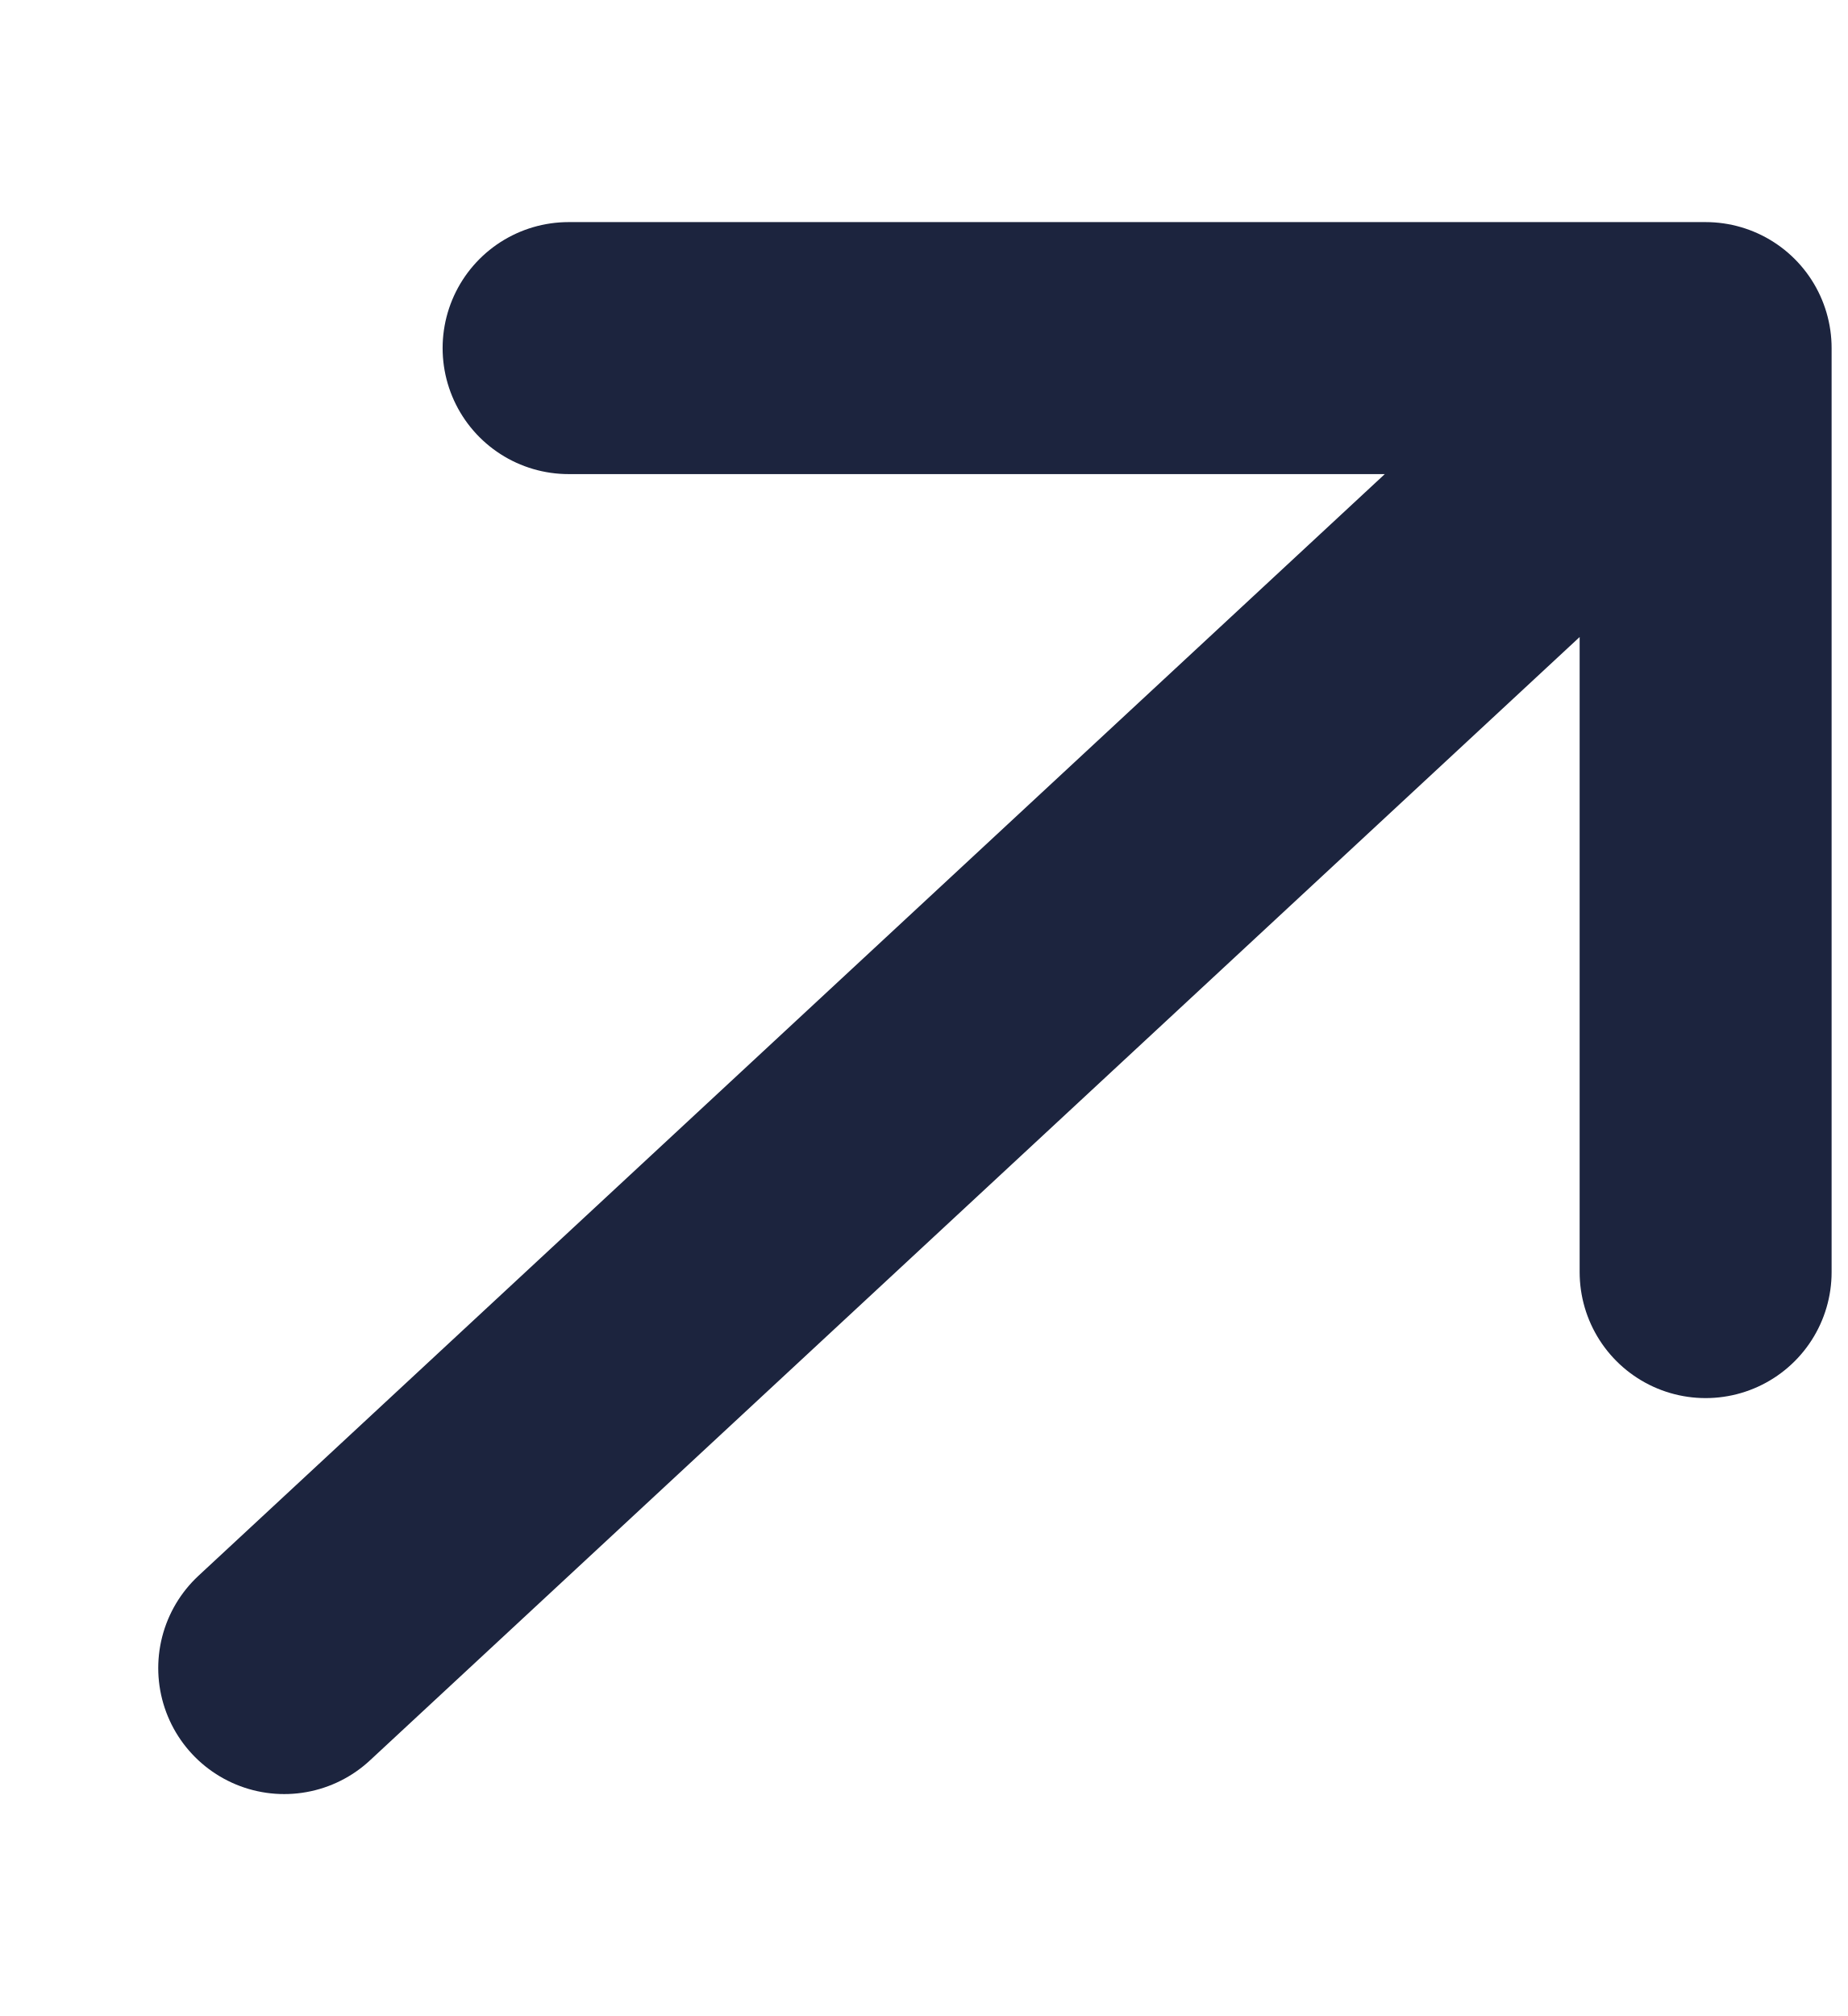
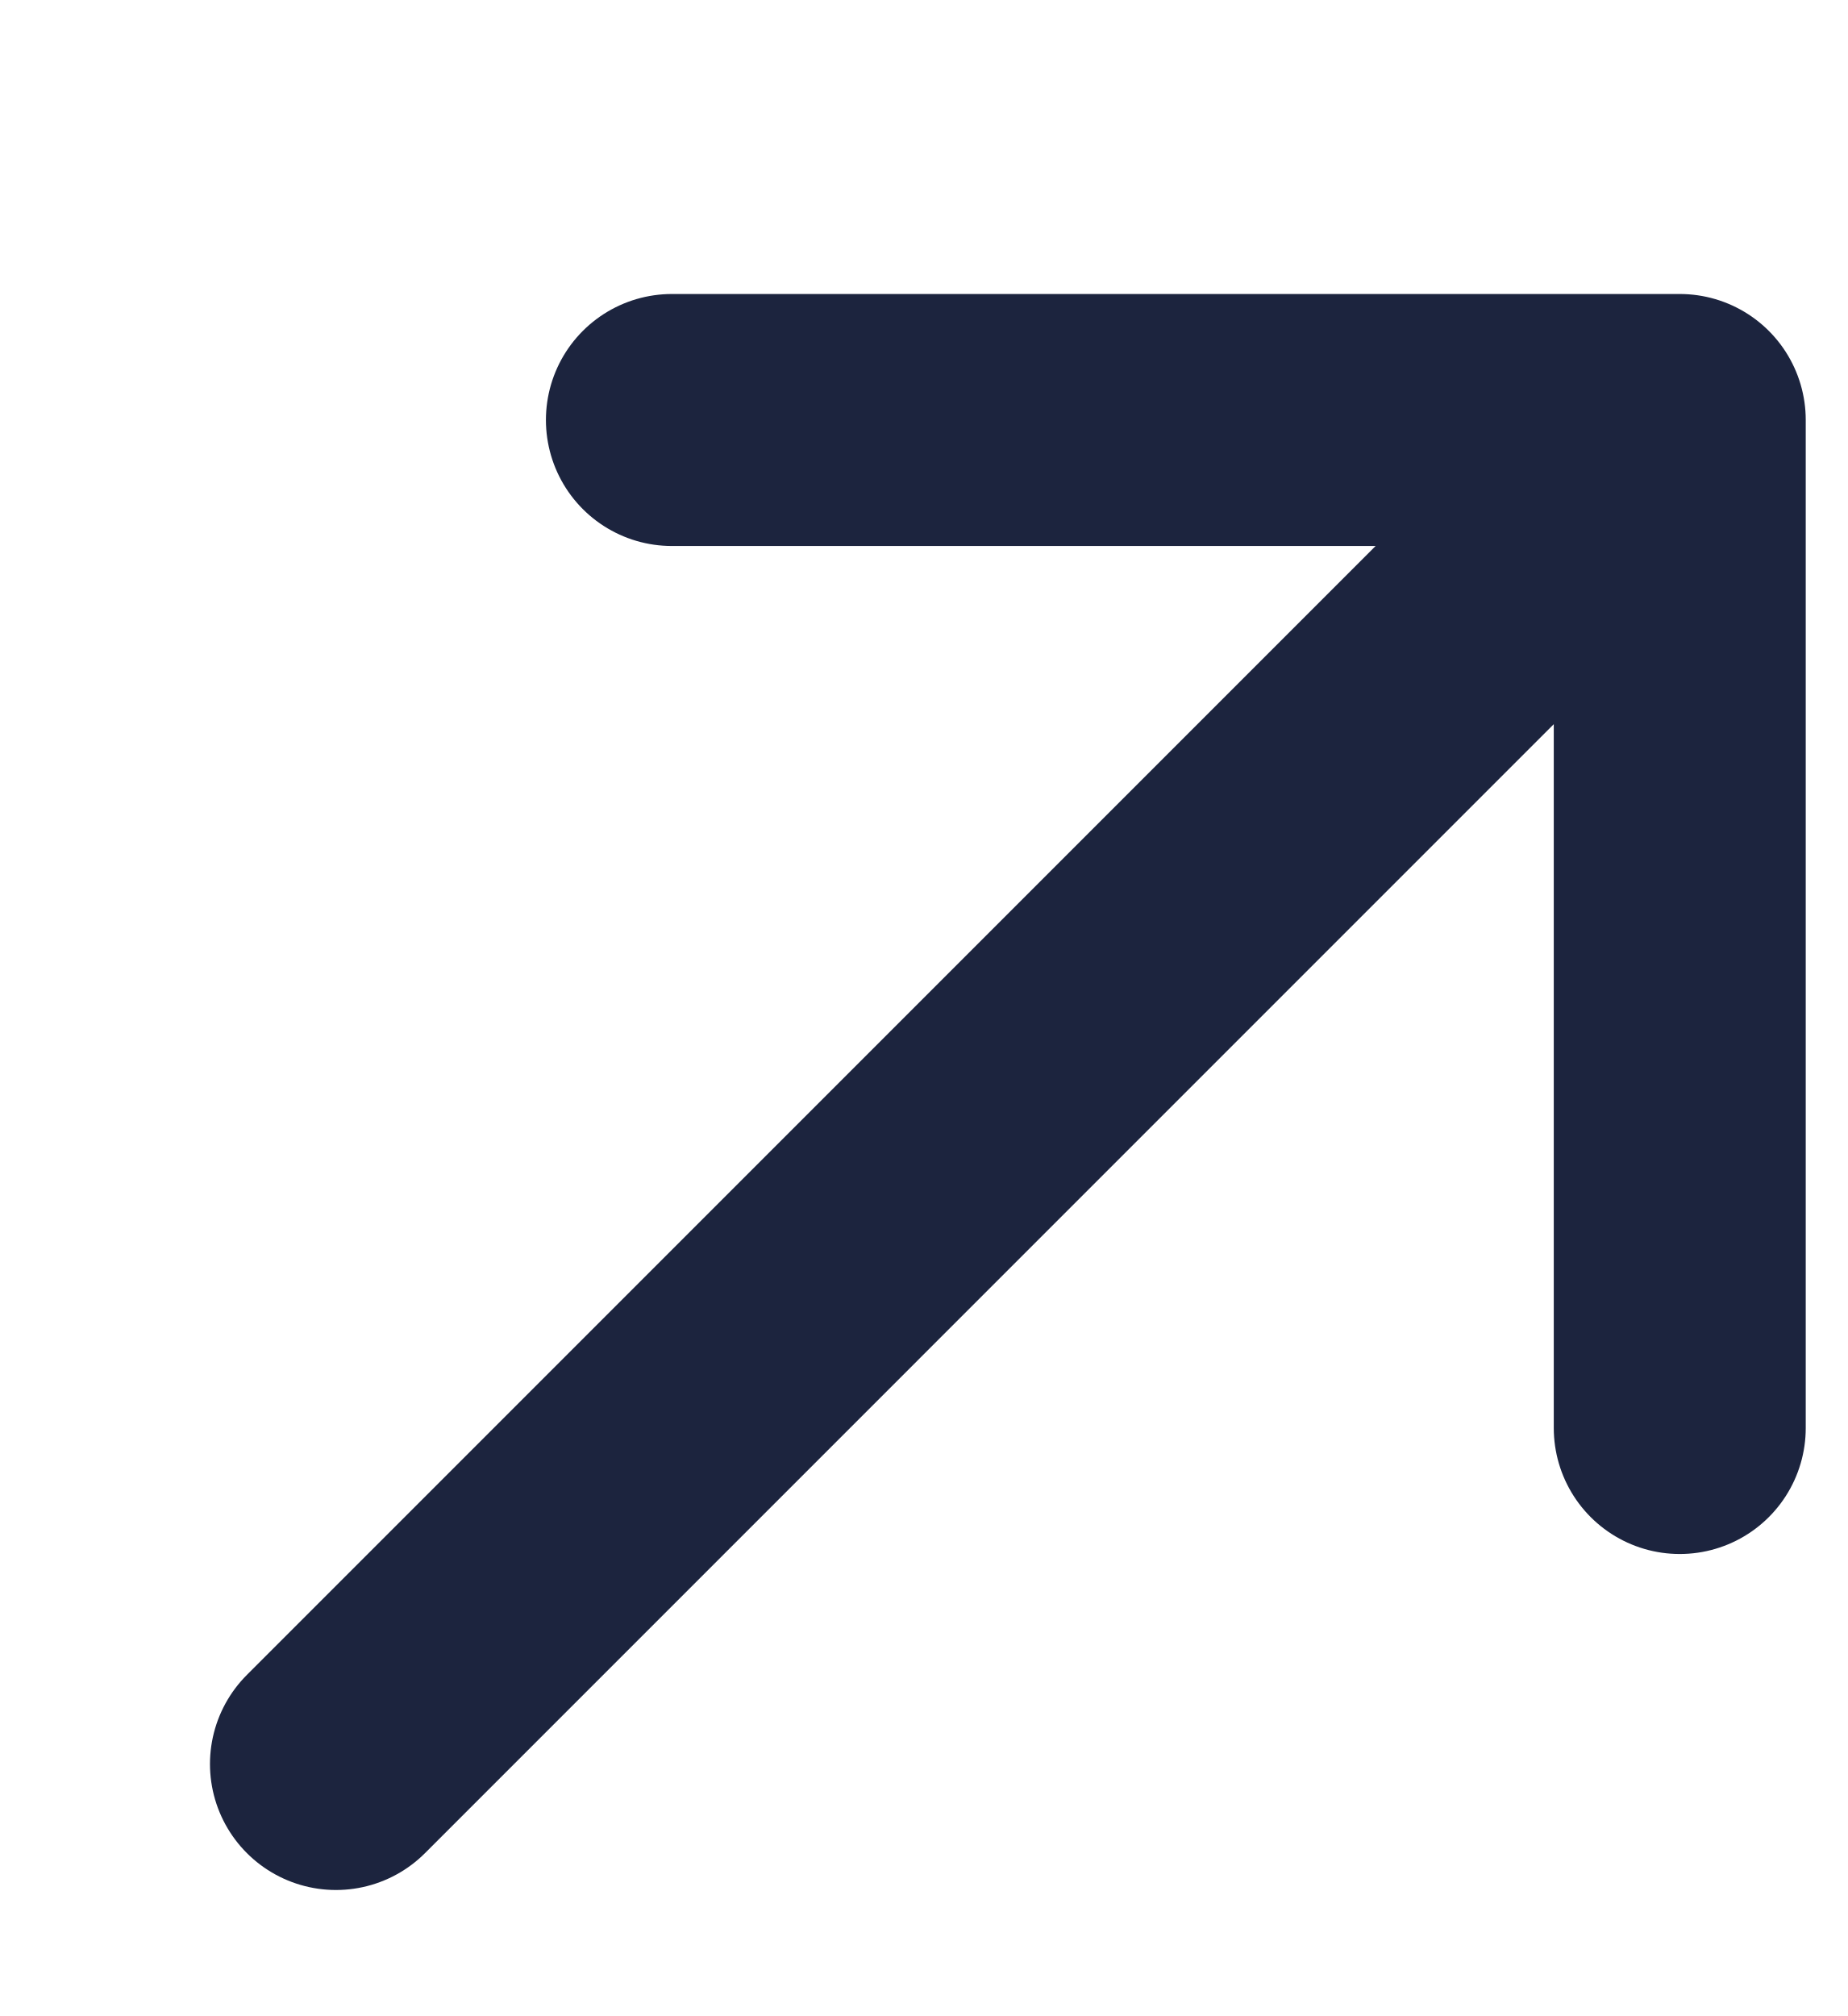
<svg xmlns="http://www.w3.org/2000/svg" width="11" height="12" fill="none">
-   <path d="M3.385 2.072h6.769m0 0v5.5m0-5.5L1.692 9.929" stroke="#1C243E" stroke-width="1.5" stroke-linecap="round" stroke-linejoin="round" />
+   <path d="M4 2.5h6m0 0v6m0-6-8 8" stroke="#1C243E" stroke-width="1.5" stroke-linecap="round" stroke-linejoin="round" />
</svg>
